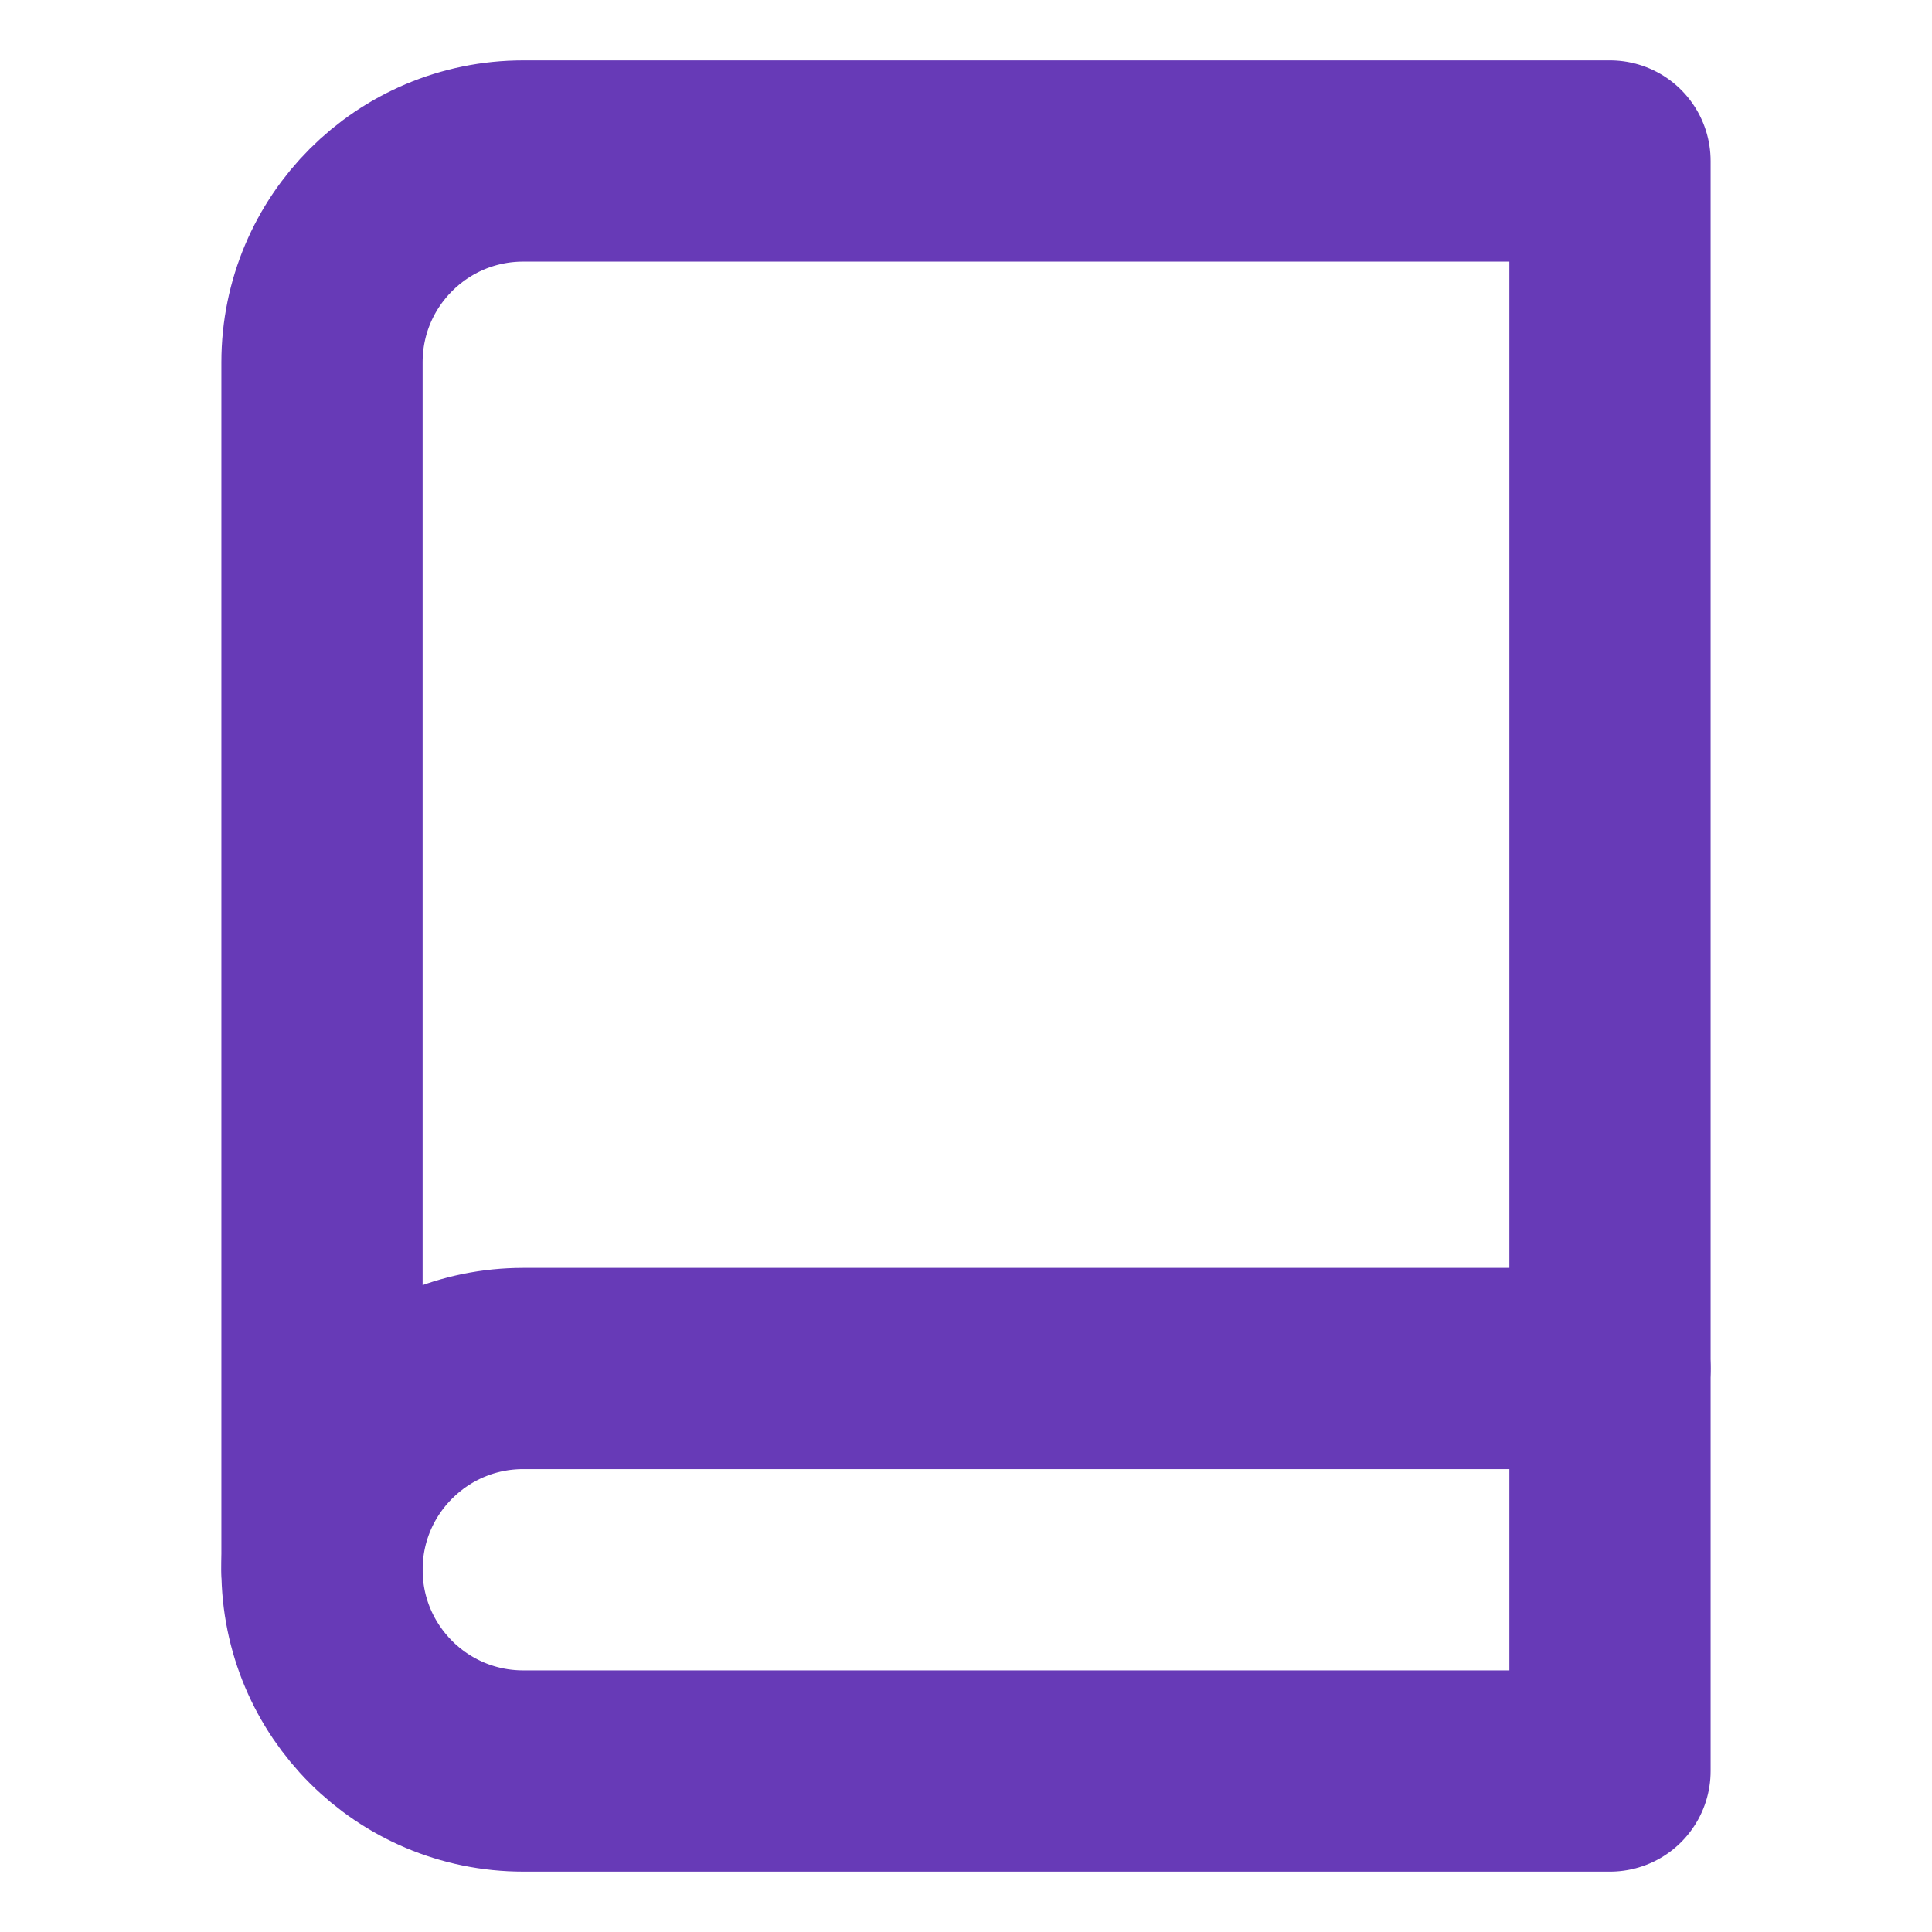
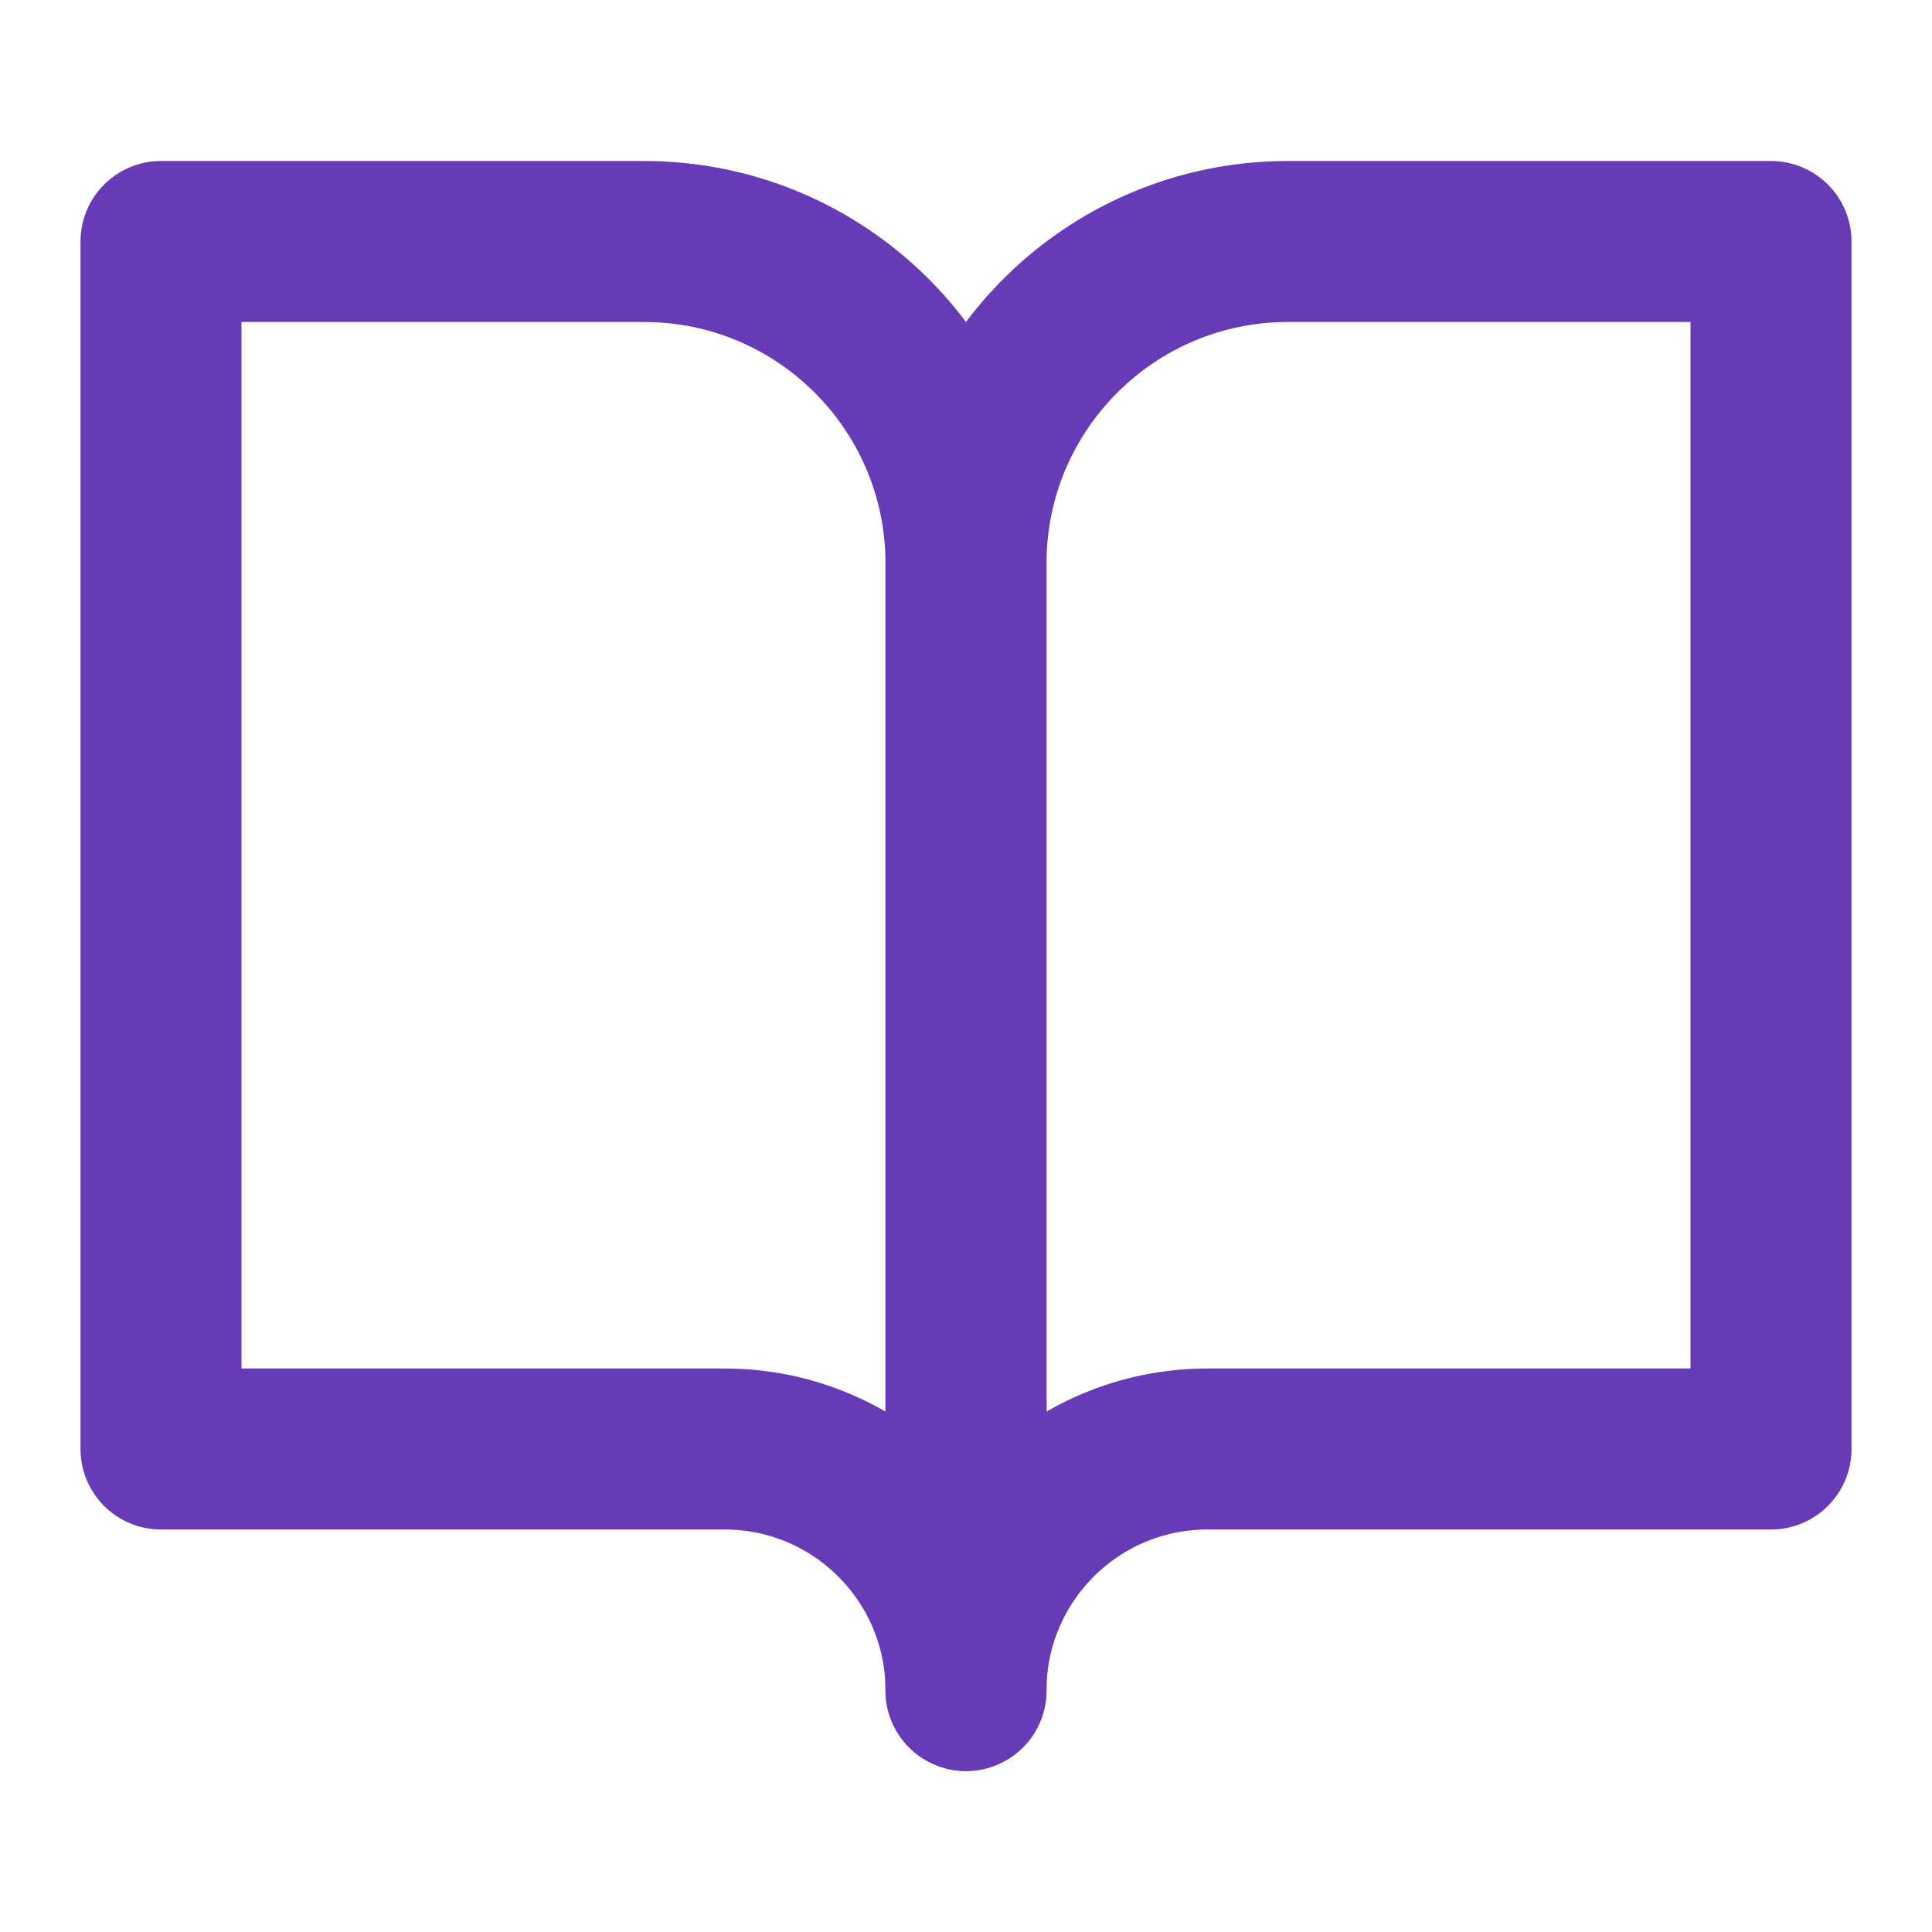
- <svg xmlns="http://www.w3.org/2000/svg" width="27" height="27" viewBox="0 0 24 24" fill="none" stroke="#673ab7" stroke-width="2.5" stroke-linecap="round" stroke-linejoin="round" class="feather feather-book">
-   <path d="M4 19.5A2.5 2.5 0 0 1 6.5 17H20" />
-   <path d="M6.5 2H20v20H6.5A2.5 2.5 0 0 1 4 19.5v-15A2.5 2.5 0 0 1 6.5 2z" />
+ <svg xmlns="http://www.w3.org/2000/svg" width="24" height="24" viewBox="0 0 24 24" fill="none" stroke="#673ab7" stroke-width="2" stroke-linecap="round" stroke-linejoin="round" class="feather feather-book-open">
+   <path d="M2 3h6a4 4 0 0 1 4 4v14a3 3 0 0 0-3-3H2z" />
+   <path d="M22 3h-6a4 4 0 0 0-4 4v14a3 3 0 0 1 3-3h7z" />
</svg>
